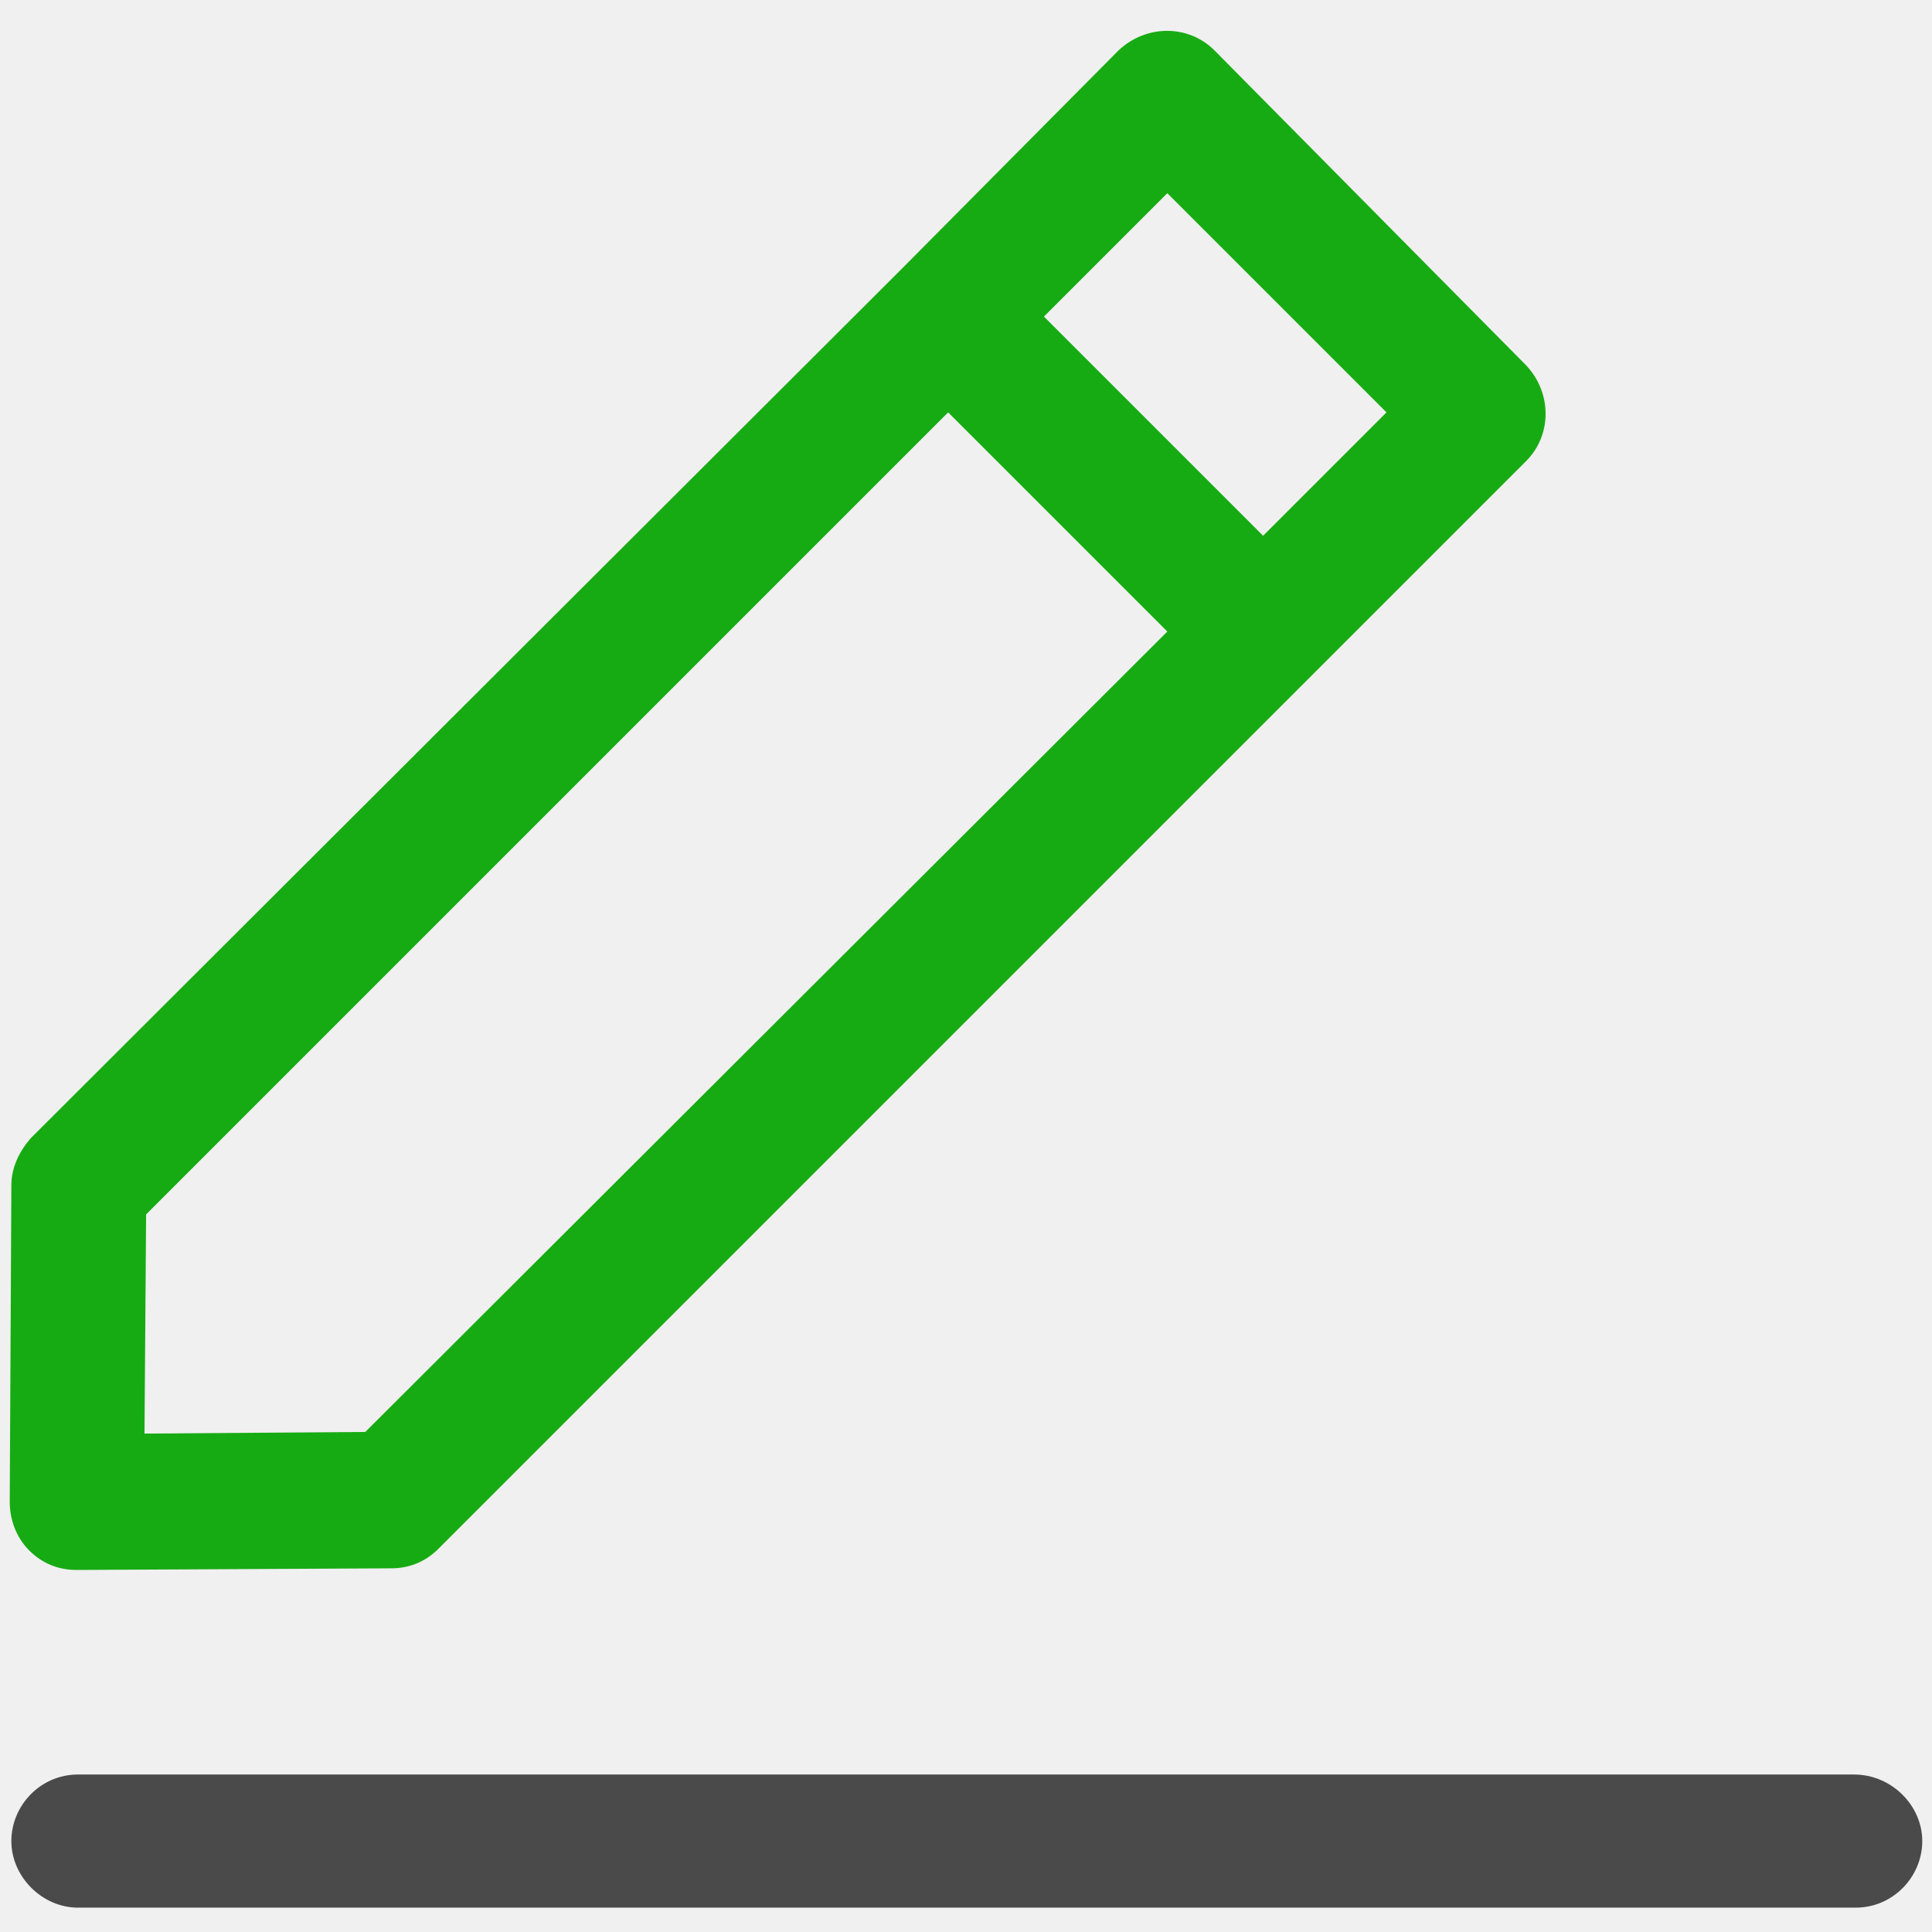
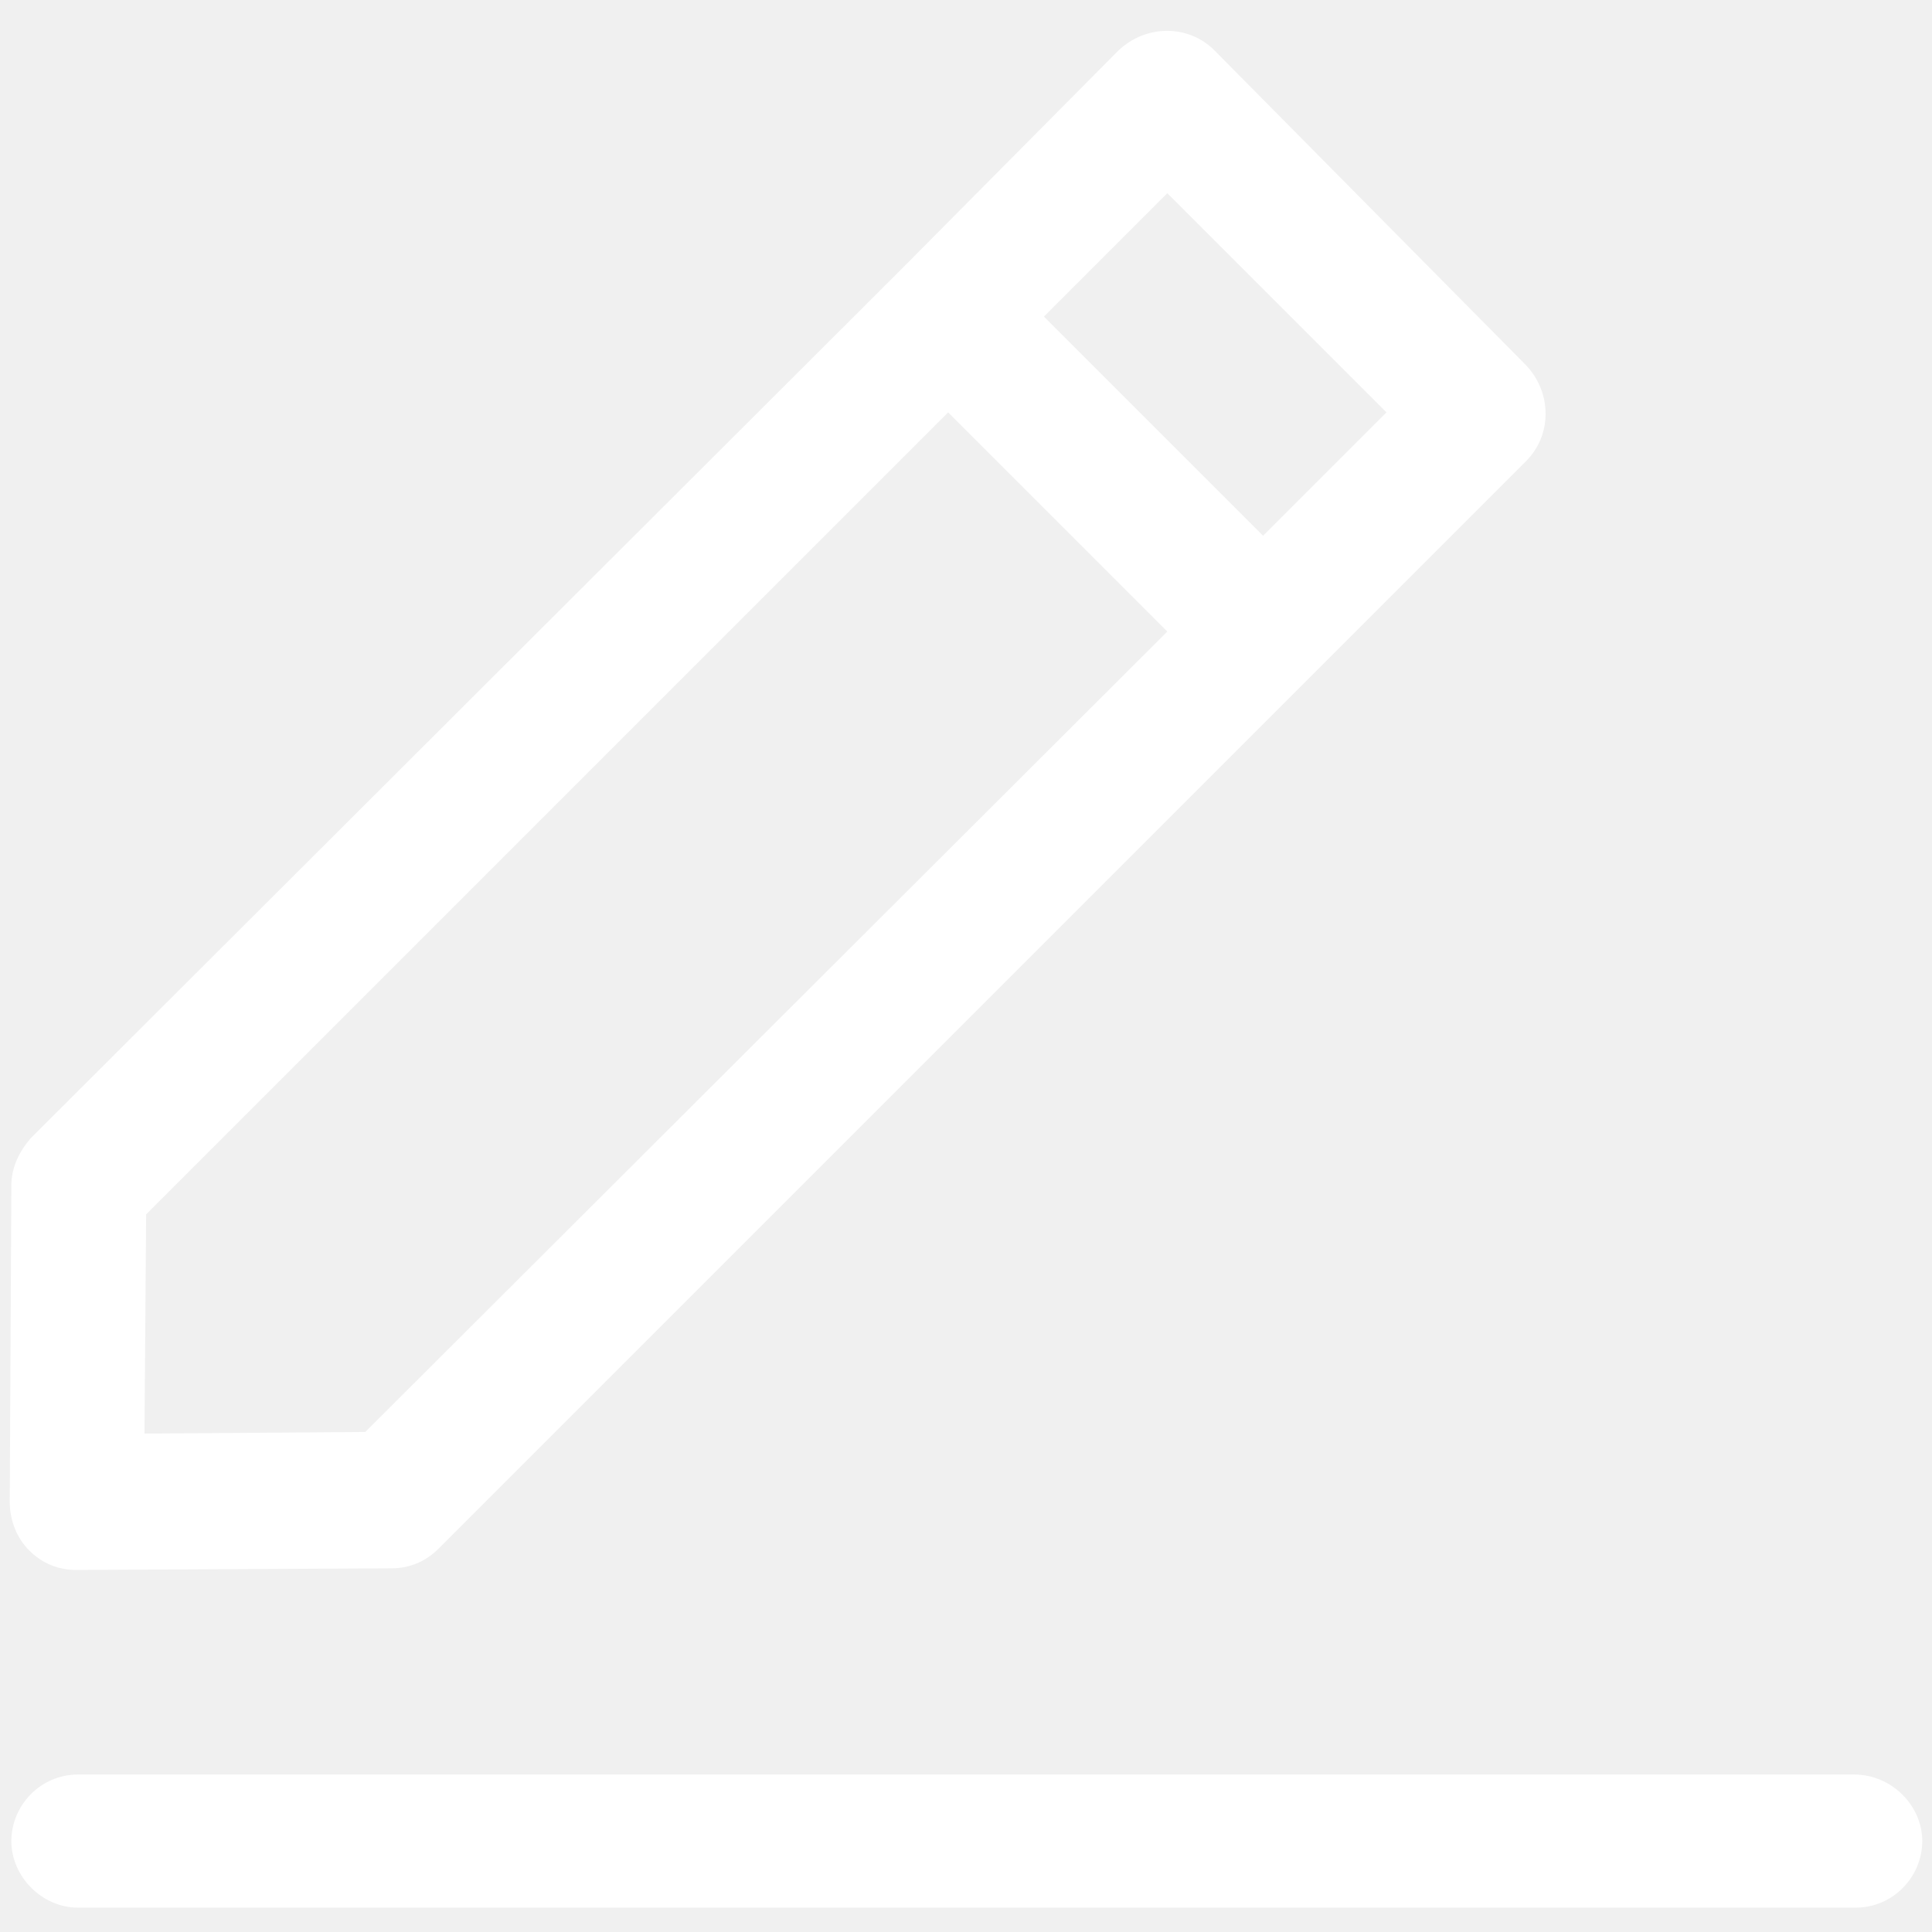
- <svg xmlns="http://www.w3.org/2000/svg" width="64px" height="64px" viewBox="0 -1 119 119" version="1.1" fill="#000000">
+ <svg xmlns="http://www.w3.org/2000/svg" width="32px" height="32px" viewBox="0 -1 119 119" version="1.1" fill="#fff">
  <g id="SVGRepo_bgCarrier" stroke-width="0" />
  <g id="SVGRepo_tracerCarrier" stroke-linecap="round" stroke-linejoin="round" />
  <g id="SVGRepo_iconCarrier">
    <defs />
    <g fill="none" fill-rule="evenodd" id="Page-1" stroke="none" stroke-width="1">
      <g fill-rule="nonzero" id="edit">
-         <path d="M114.2,108.3 L4.8,108.3 C2.5,108.3 0.7,110.2 0.7,112.4 C0.7,114.6 2.6,116.5 4.8,116.5 L114.3,116.5 C116.6,116.5 118.4,114.6 118.4,112.4 C118.4,110.2 116.5,108.3 114.2,108.3 Z" fill="#4A4A4A" id="Shape" />
-         <path d="M0.7,72 L0.6,91.5 C0.6,92.6 1,93.7 1.8,94.5 C2.6,95.3 3.6,95.7 4.7,95.7 L24.1,95.6 C25.2,95.6 26.2,95.2 27,94.4 L94,27.4 C95.6,25.8 95.6,23.2 94,21.5 L74.8,2.1 C73.2,0.5 70.6,0.5 68.9,2.1 L55.5,15.6 L1.9,69.1 C1.2,69.9 0.7,70.9 0.7,72 Z M71.9,10.9 L85.4,24.4 L77.8,32 L64.3,18.5 L71.9,10.9 Z M9,73.8 L58.4,24.4 L71.9,37.9 L22.5,87.2 L8.9,87.3 L9,73.8 Z" fill="#17AB13" id="Shape" />
+         <path d="M114.2,108.3 L4.8,108.3 C2.5,108.3 0.7,110.2 0.7,112.4 C0.7,114.6 2.6,116.5 4.8,116.5 L114.3,116.5 C116.6,116.5 118.4,114.6 118.4,112.4 C118.4,110.2 116.5,108.3 114.2,108.3 Z" fill="#fff" id="Shape" />
+         <path d="M0.7,72 L0.6,91.5 C0.6,92.6 1,93.7 1.8,94.5 C2.6,95.3 3.6,95.7 4.7,95.7 L24.1,95.6 C25.2,95.6 26.2,95.2 27,94.4 L94,27.4 C95.6,25.8 95.6,23.2 94,21.5 L74.8,2.1 C73.2,0.5 70.6,0.5 68.9,2.1 L55.5,15.6 L1.9,69.1 C1.2,69.9 0.7,70.9 0.7,72 Z M71.9,10.9 L85.4,24.4 L77.8,32 L64.3,18.5 L71.9,10.9 Z M9,73.8 L58.4,24.4 L71.9,37.9 L22.5,87.2 L8.9,87.3 L9,73.8 Z" fill="#fff" id="Shape" />
      </g>
    </g>
  </g>
</svg>
